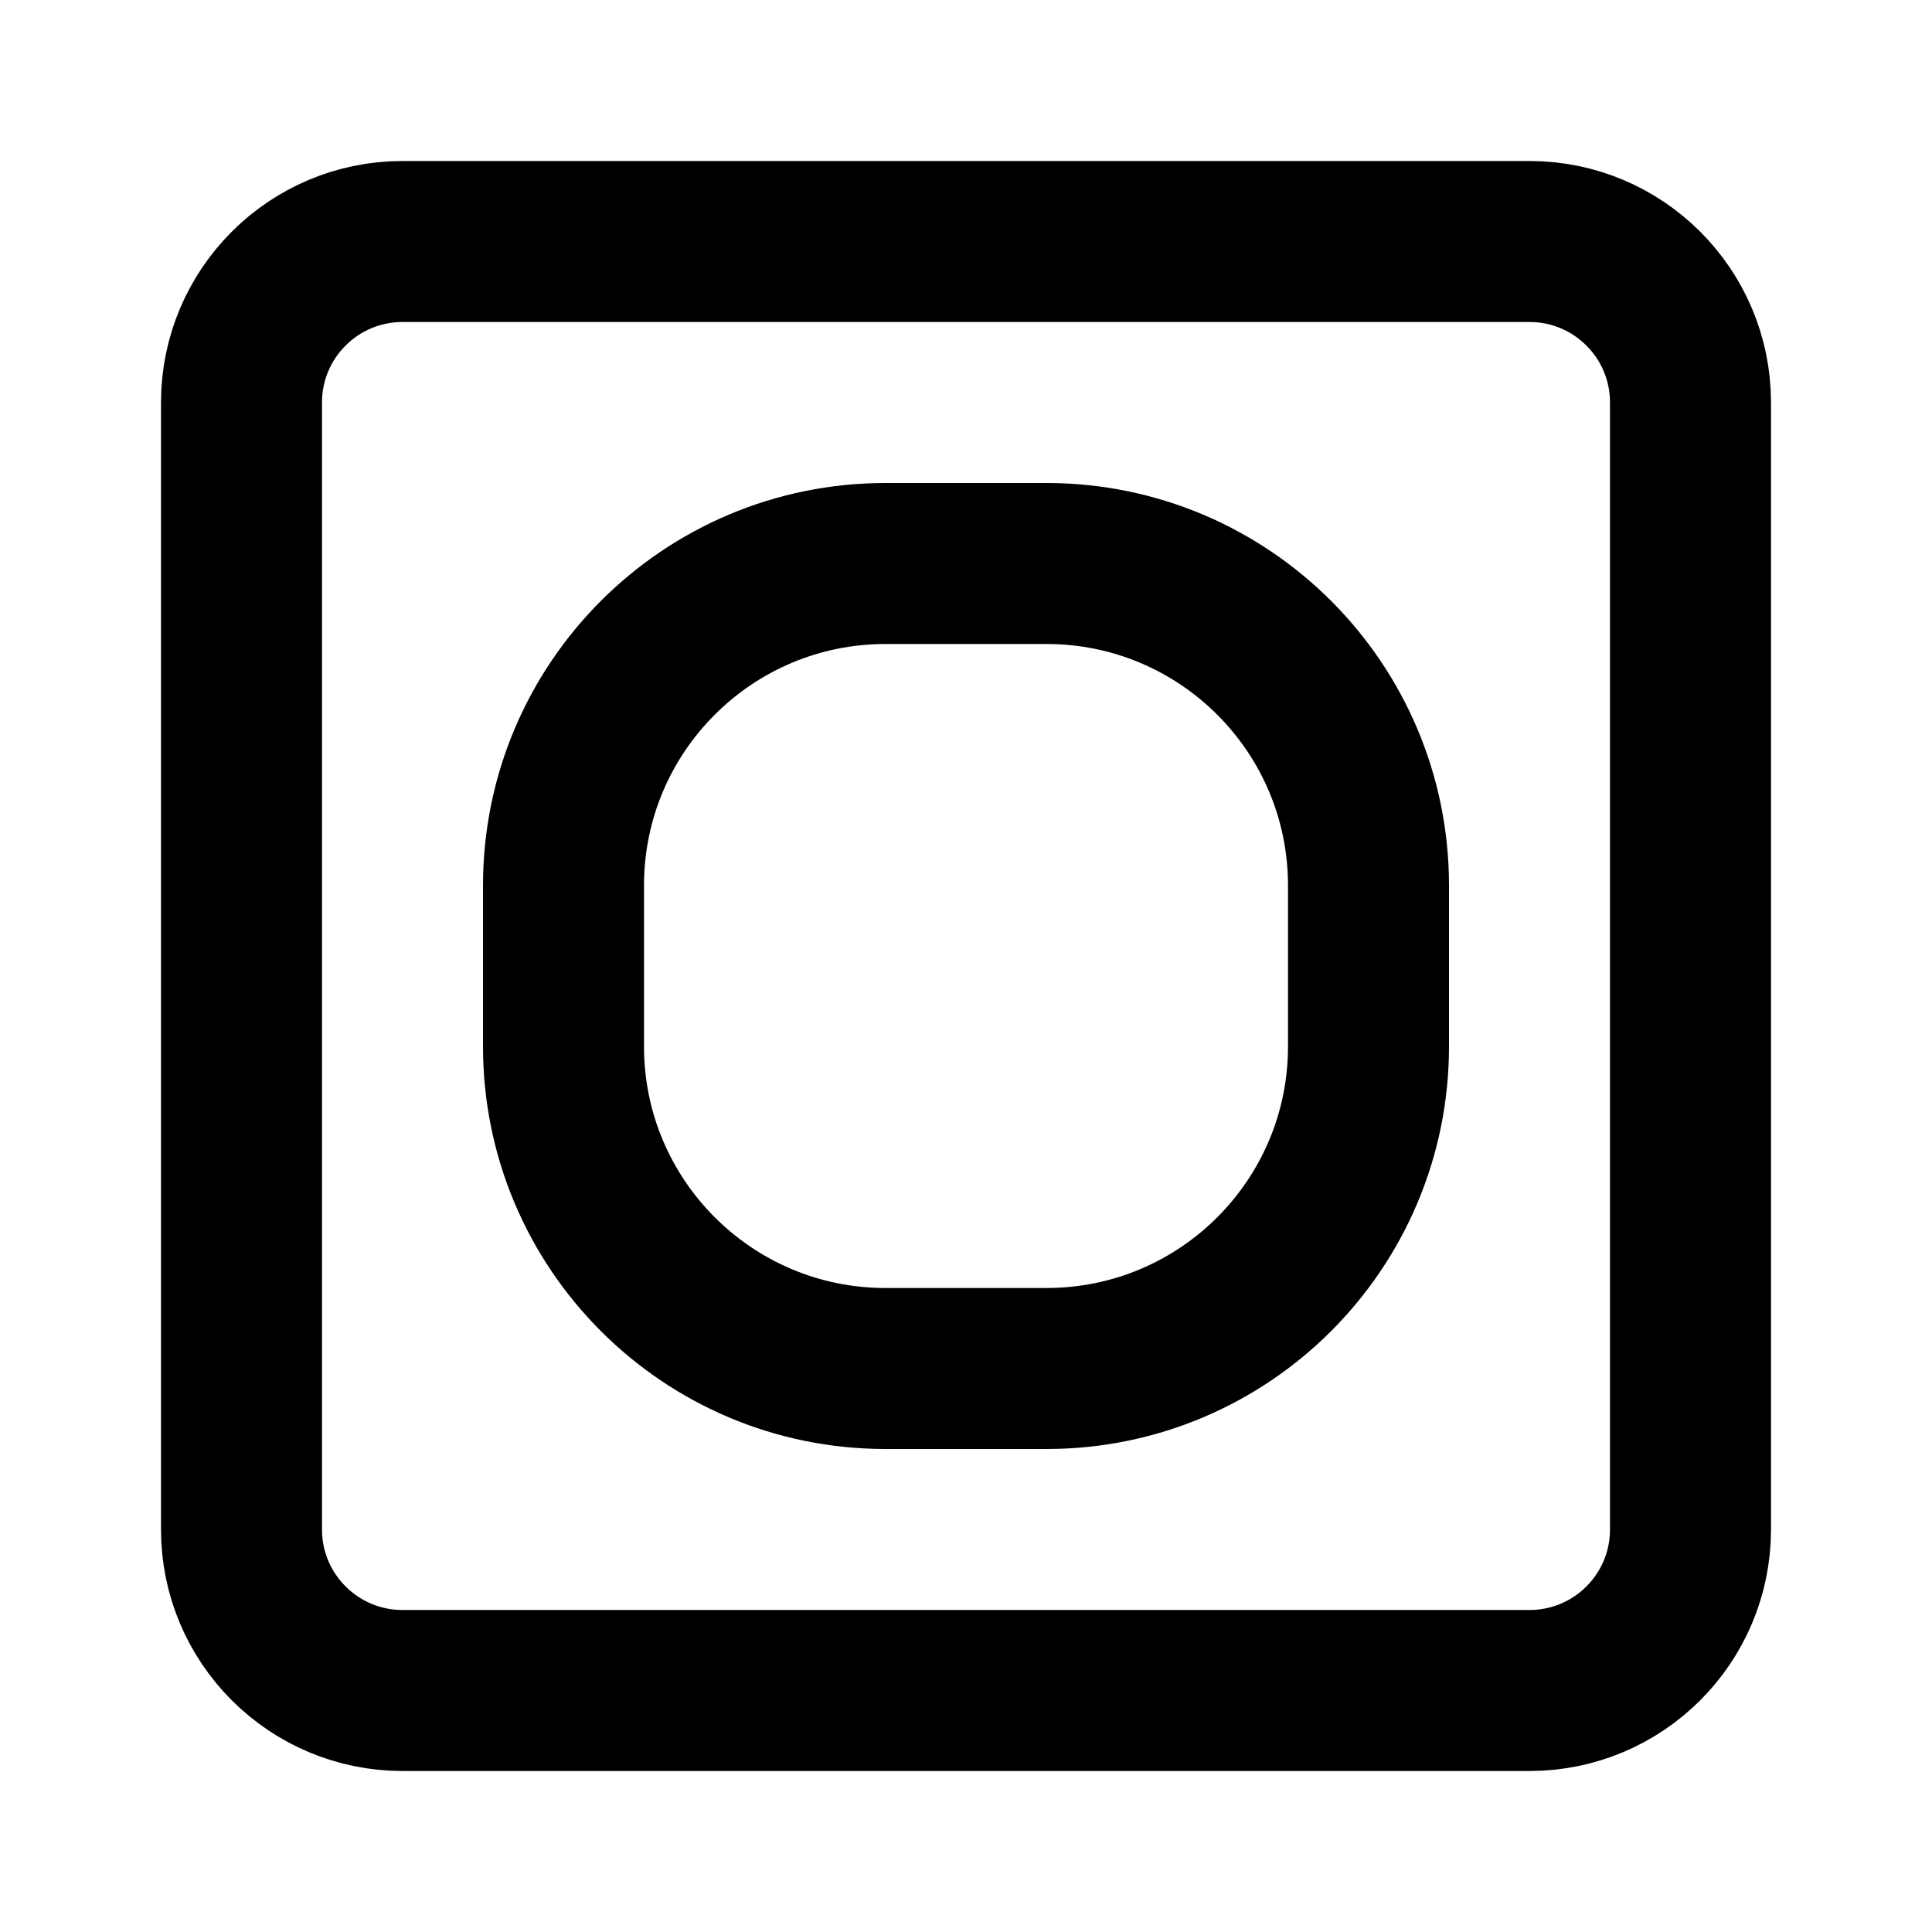
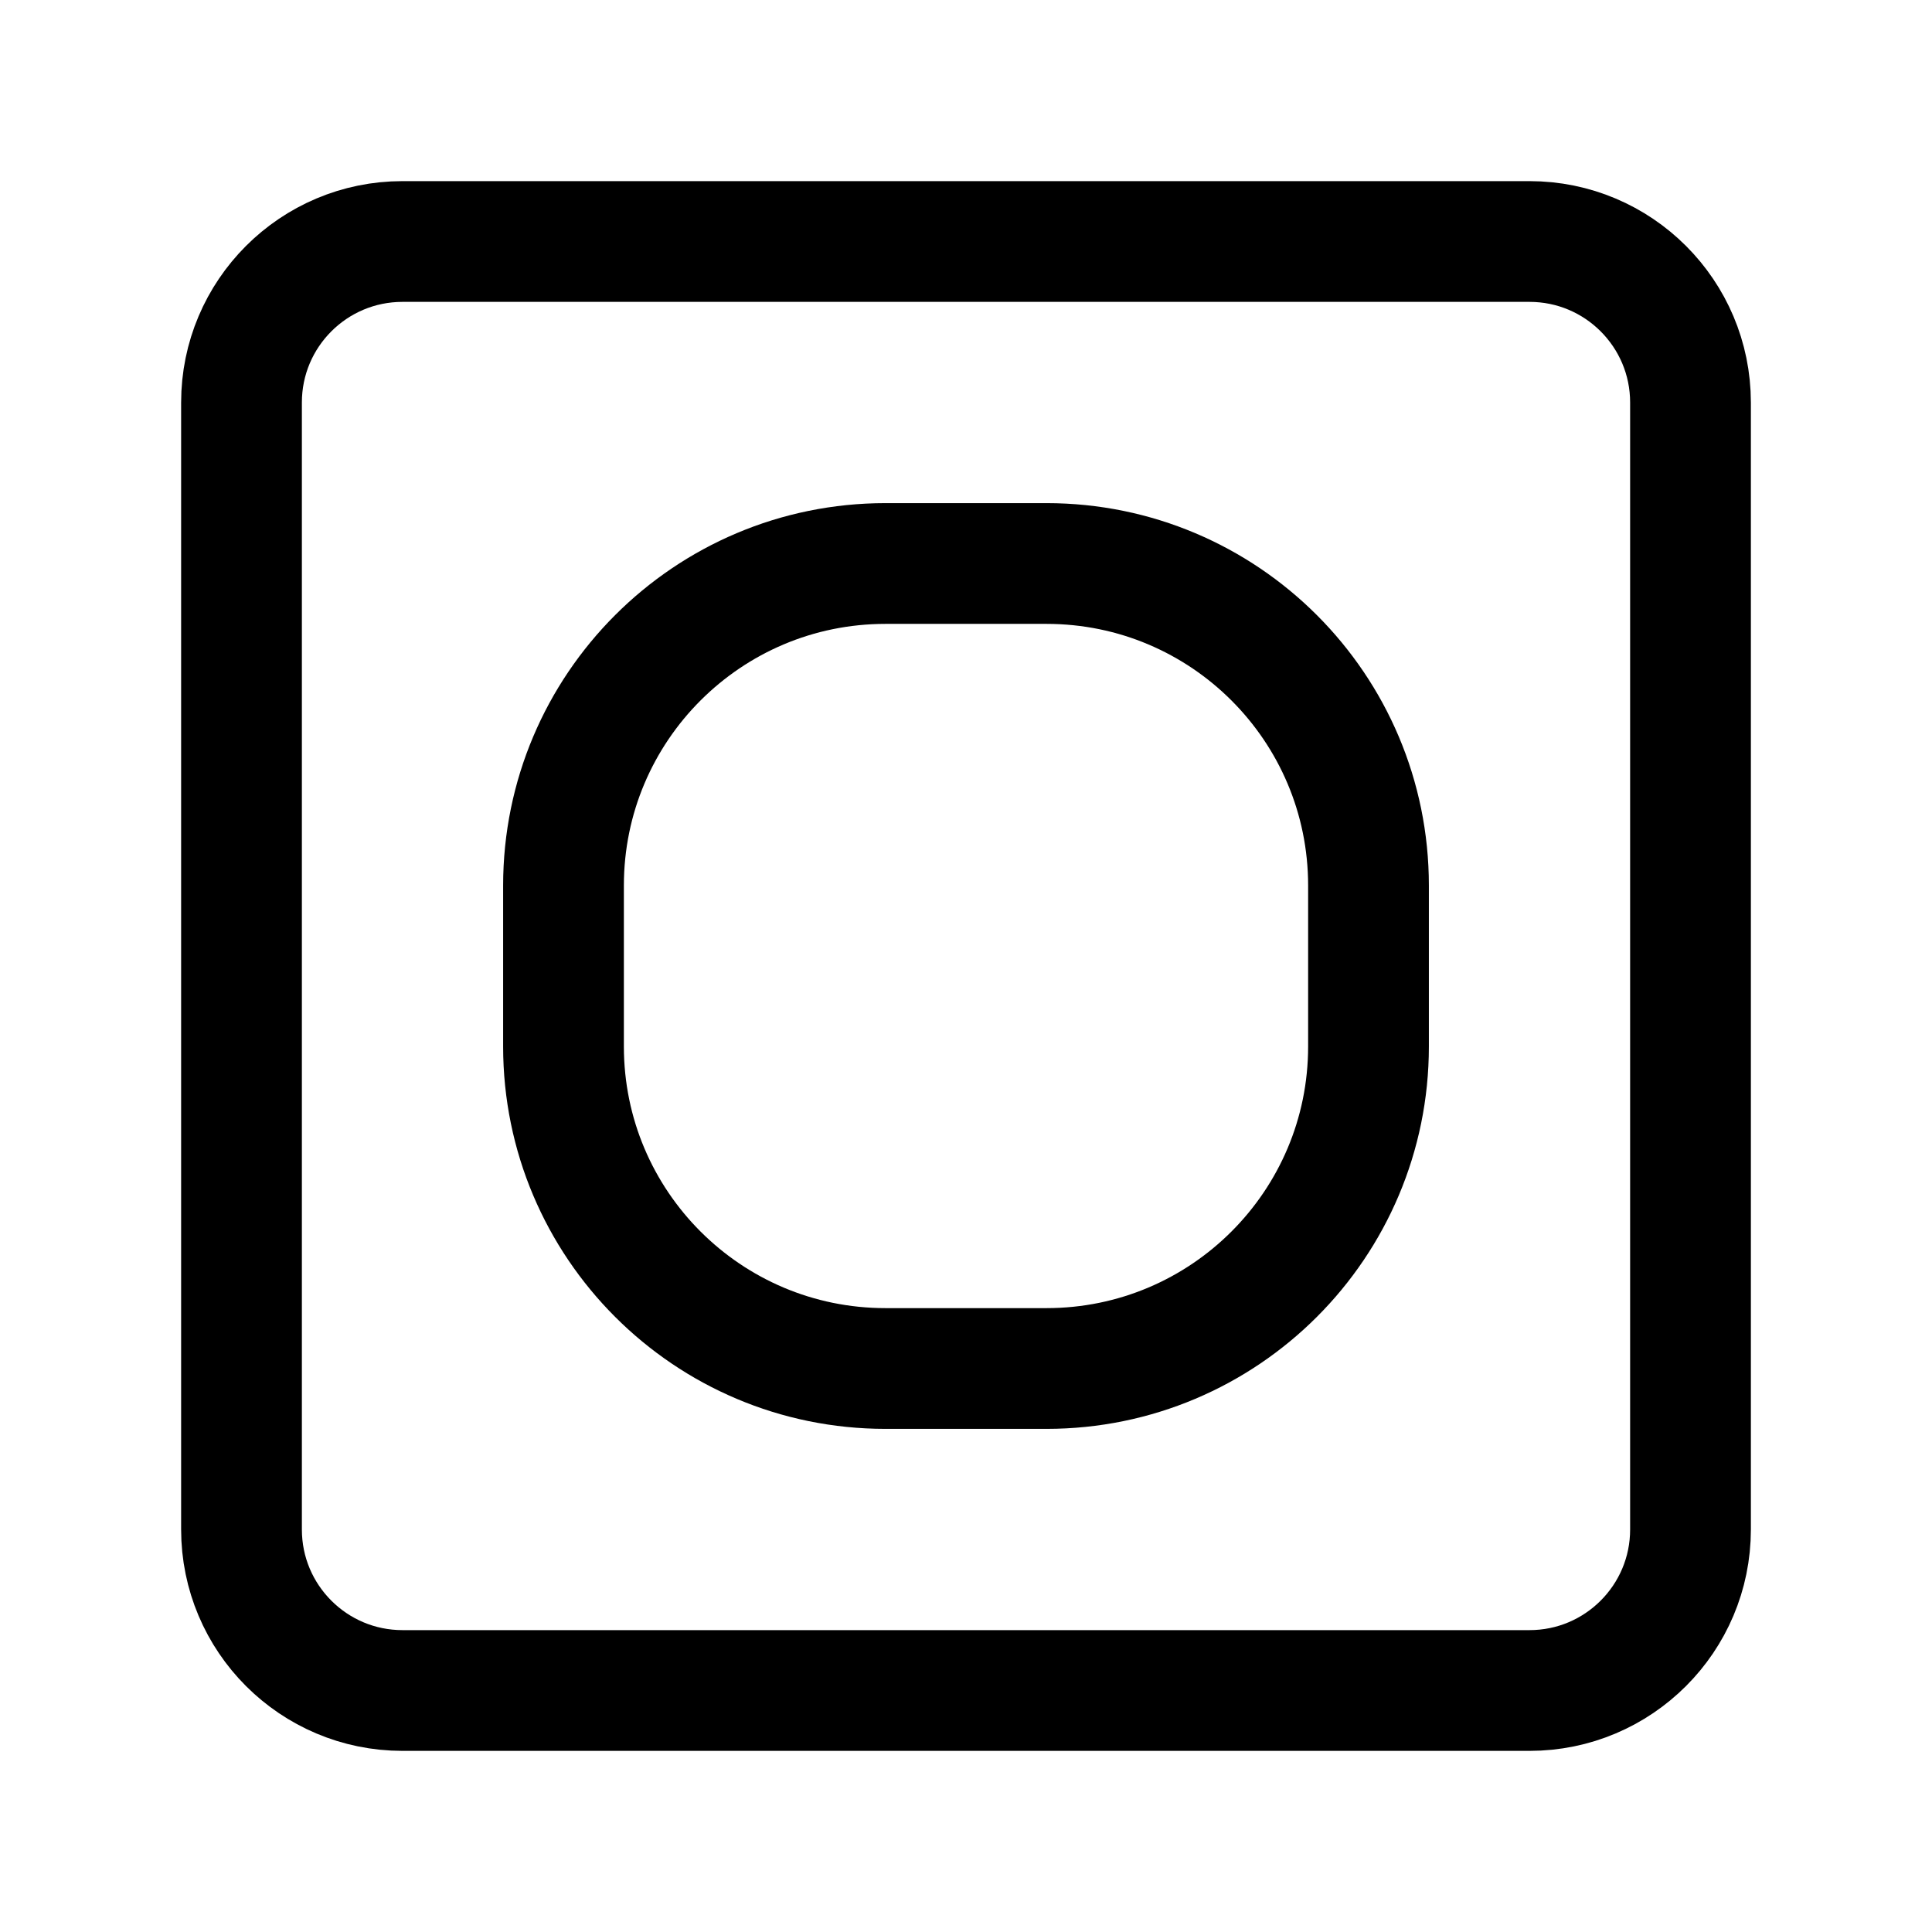
- <svg xmlns="http://www.w3.org/2000/svg" width="24" height="24" viewBox="0 0 24 24" fill="none" stroke="currentColor" stroke-width="2" stroke-linecap="round" stroke-linejoin="round">
+ <svg xmlns="http://www.w3.org/2000/svg" width="24" height="24" viewBox="0 0 24 24" fill="none" stroke="currentColor" stroke-width="1.5" stroke-linecap="round" stroke-linejoin="round">
  <rect x="3" y="3" width="18" height="18" rx="2" />
  <rect x="7" y="7" width="10" height="10" rx="4" />
</svg>
